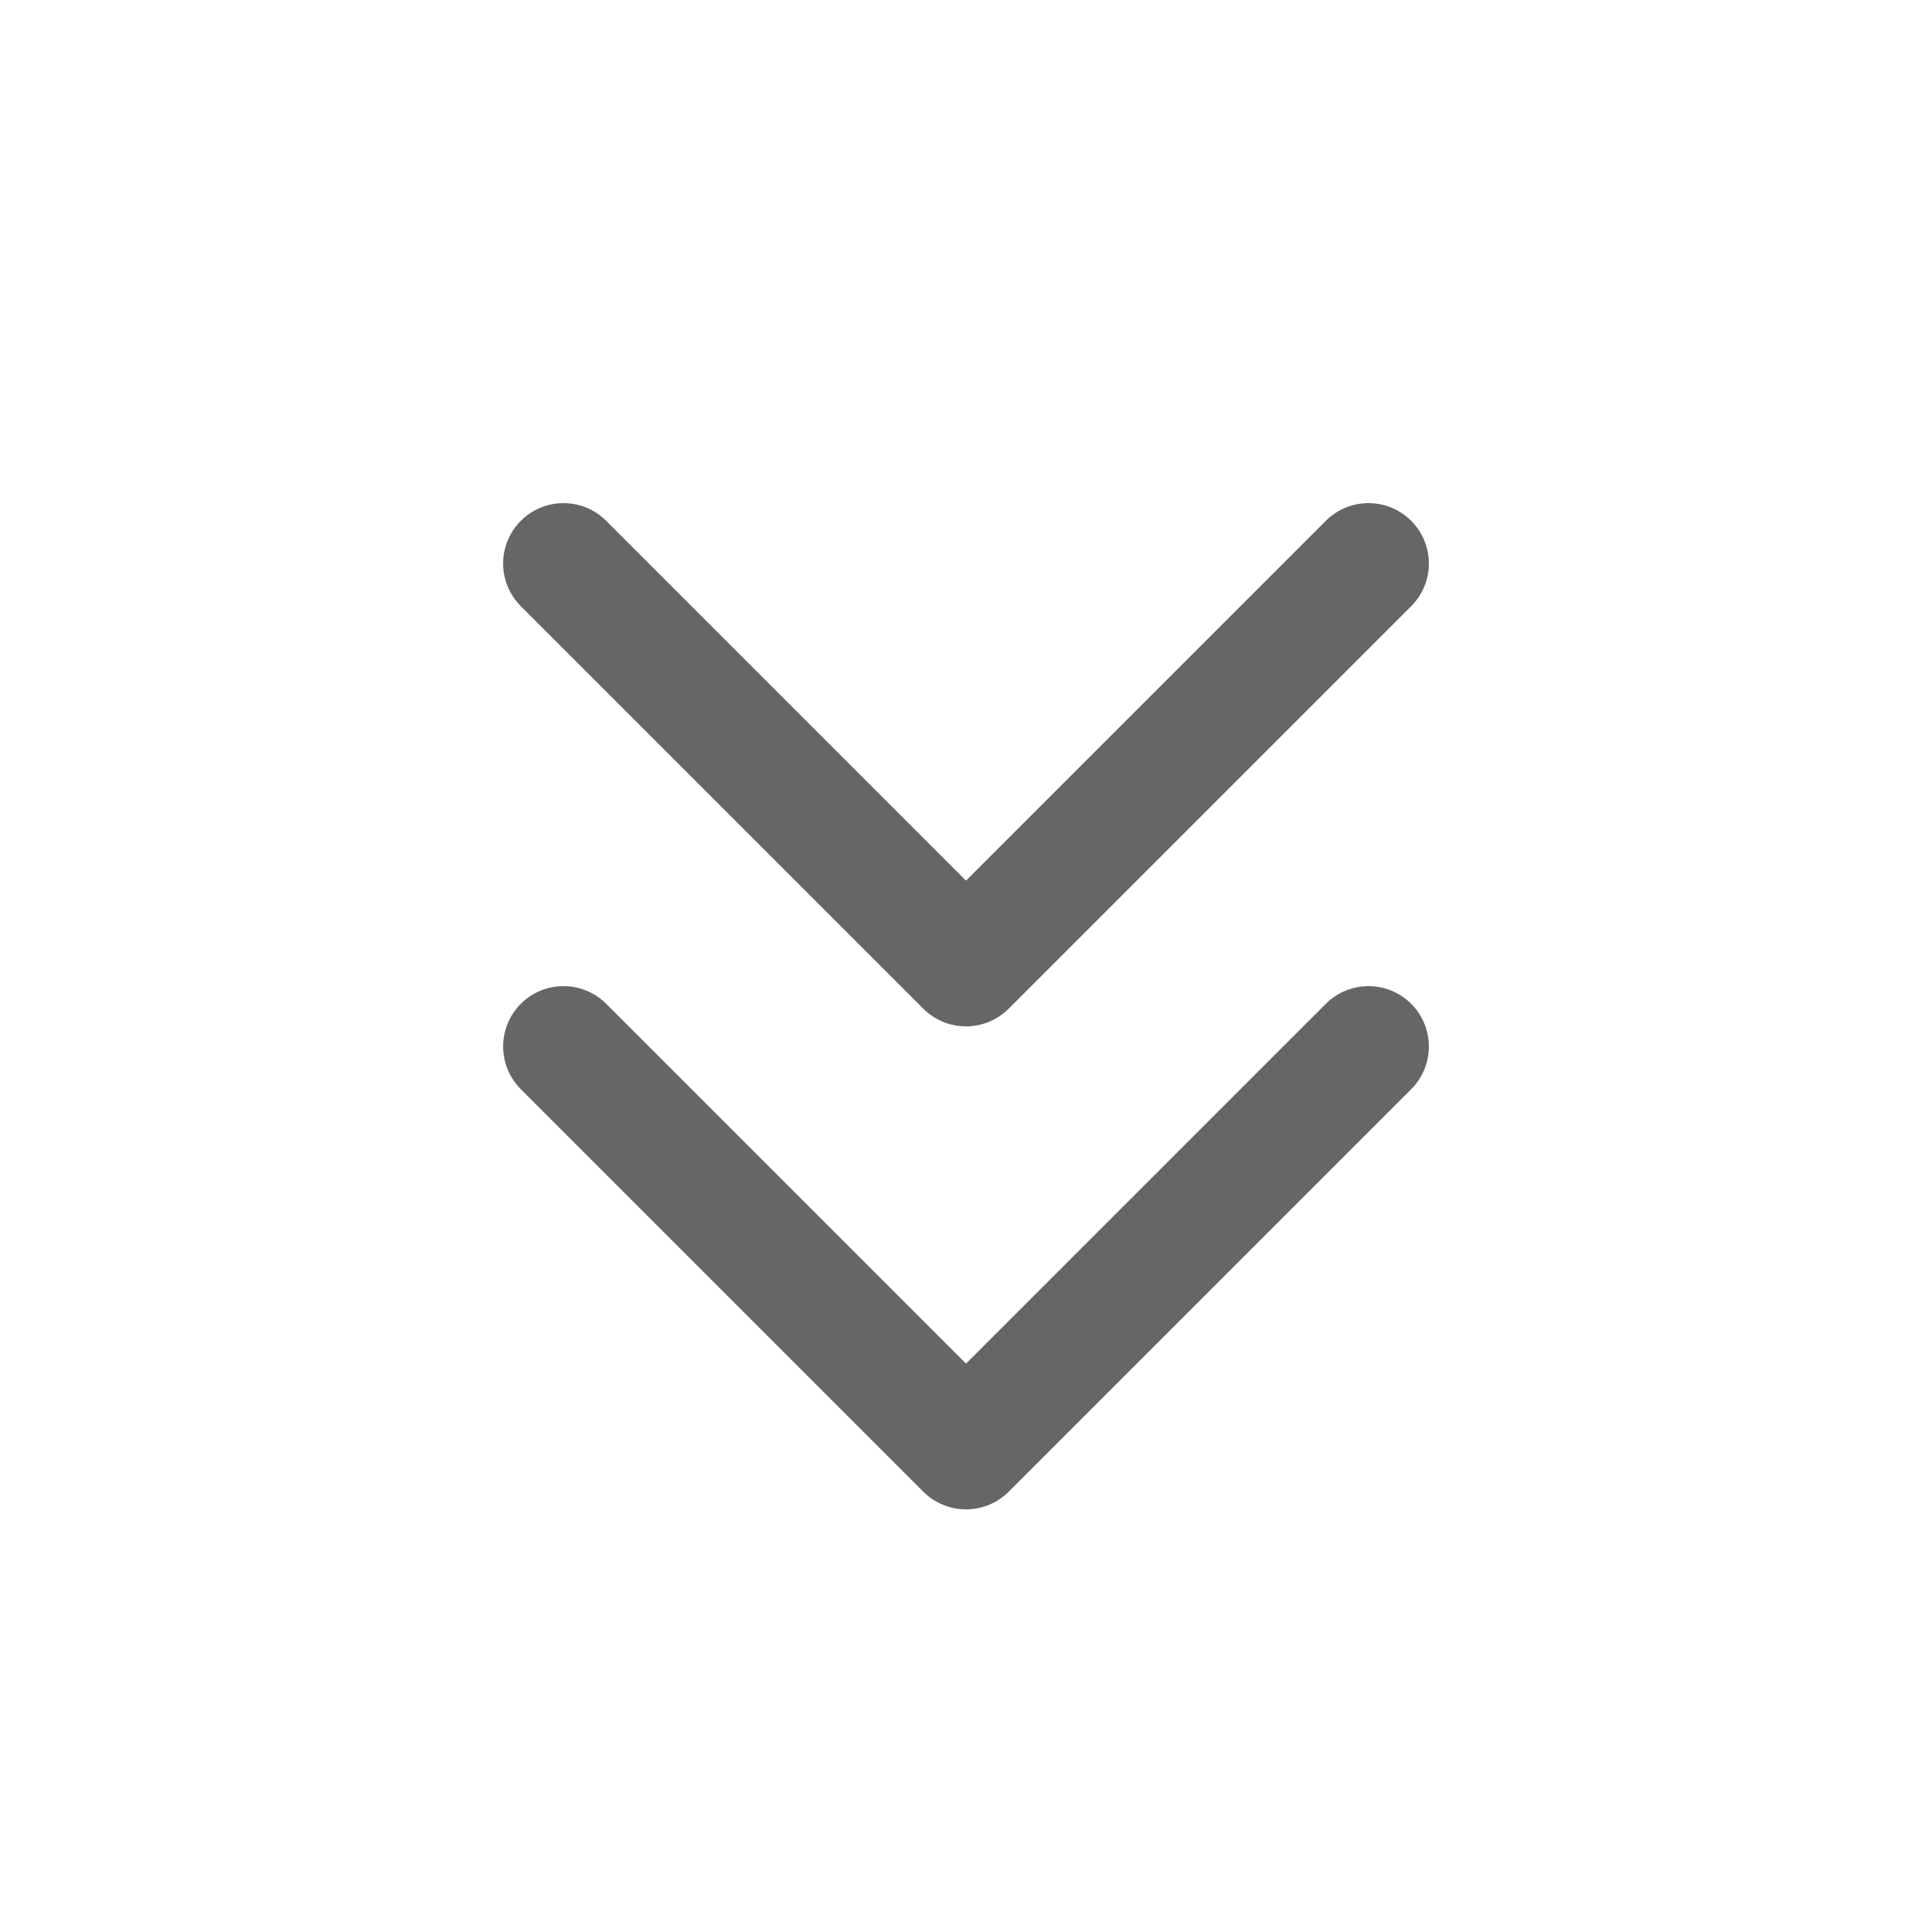
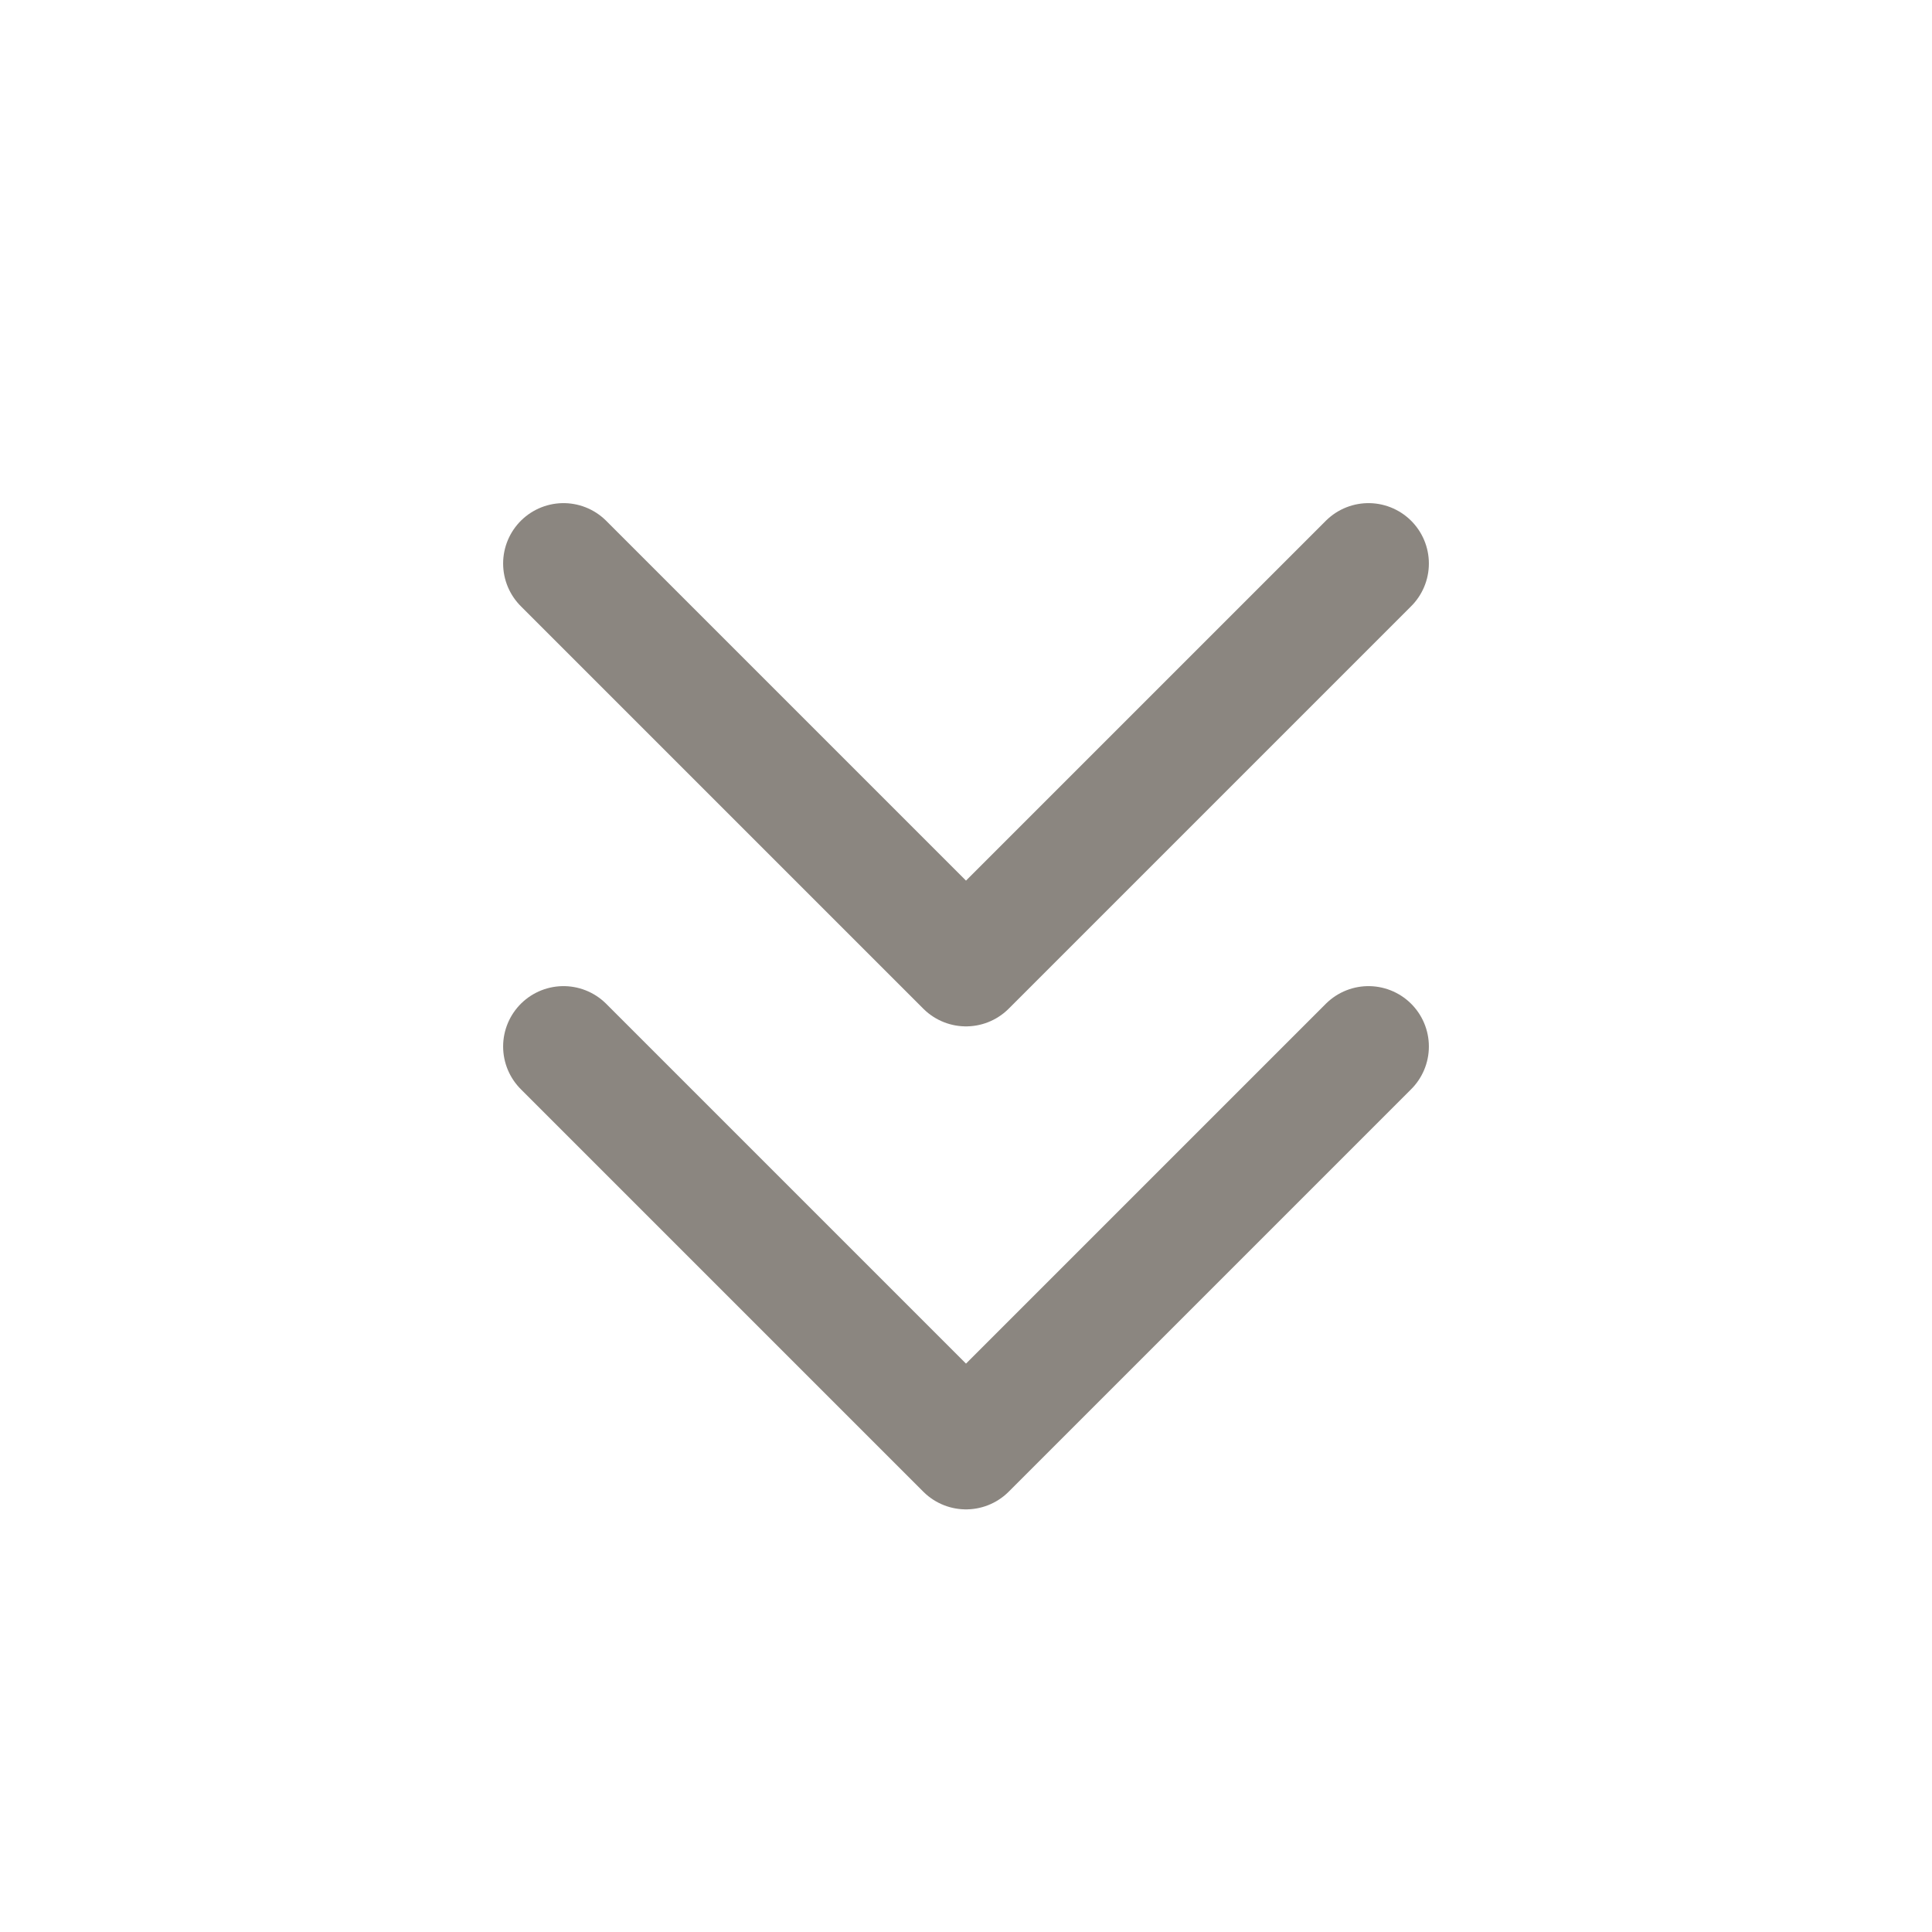
- <svg xmlns="http://www.w3.org/2000/svg" class="icon icon-tabler icon-tabler-chevrons-down" width="48" height="48" viewBox="0 0 24 24" stroke-width="1.5" stroke="#666" fill="none" stroke-linecap="round" stroke-linejoin="round">
+ <svg xmlns="http://www.w3.org/2000/svg" class="icon icon-tabler icon-tabler-chevrons-down" width="48" height="48" viewBox="0 0 24 24" stroke-width="1.5" stroke="#8b8680" fill="none" stroke-linecap="round" stroke-linejoin="round">
  <path stroke="none" d="M0 0h24v24H0z" fill="none" />
  <polyline points="7 7 12 12 17 7" />
  <polyline points="7 13 12 18 17 13" />
</svg>
